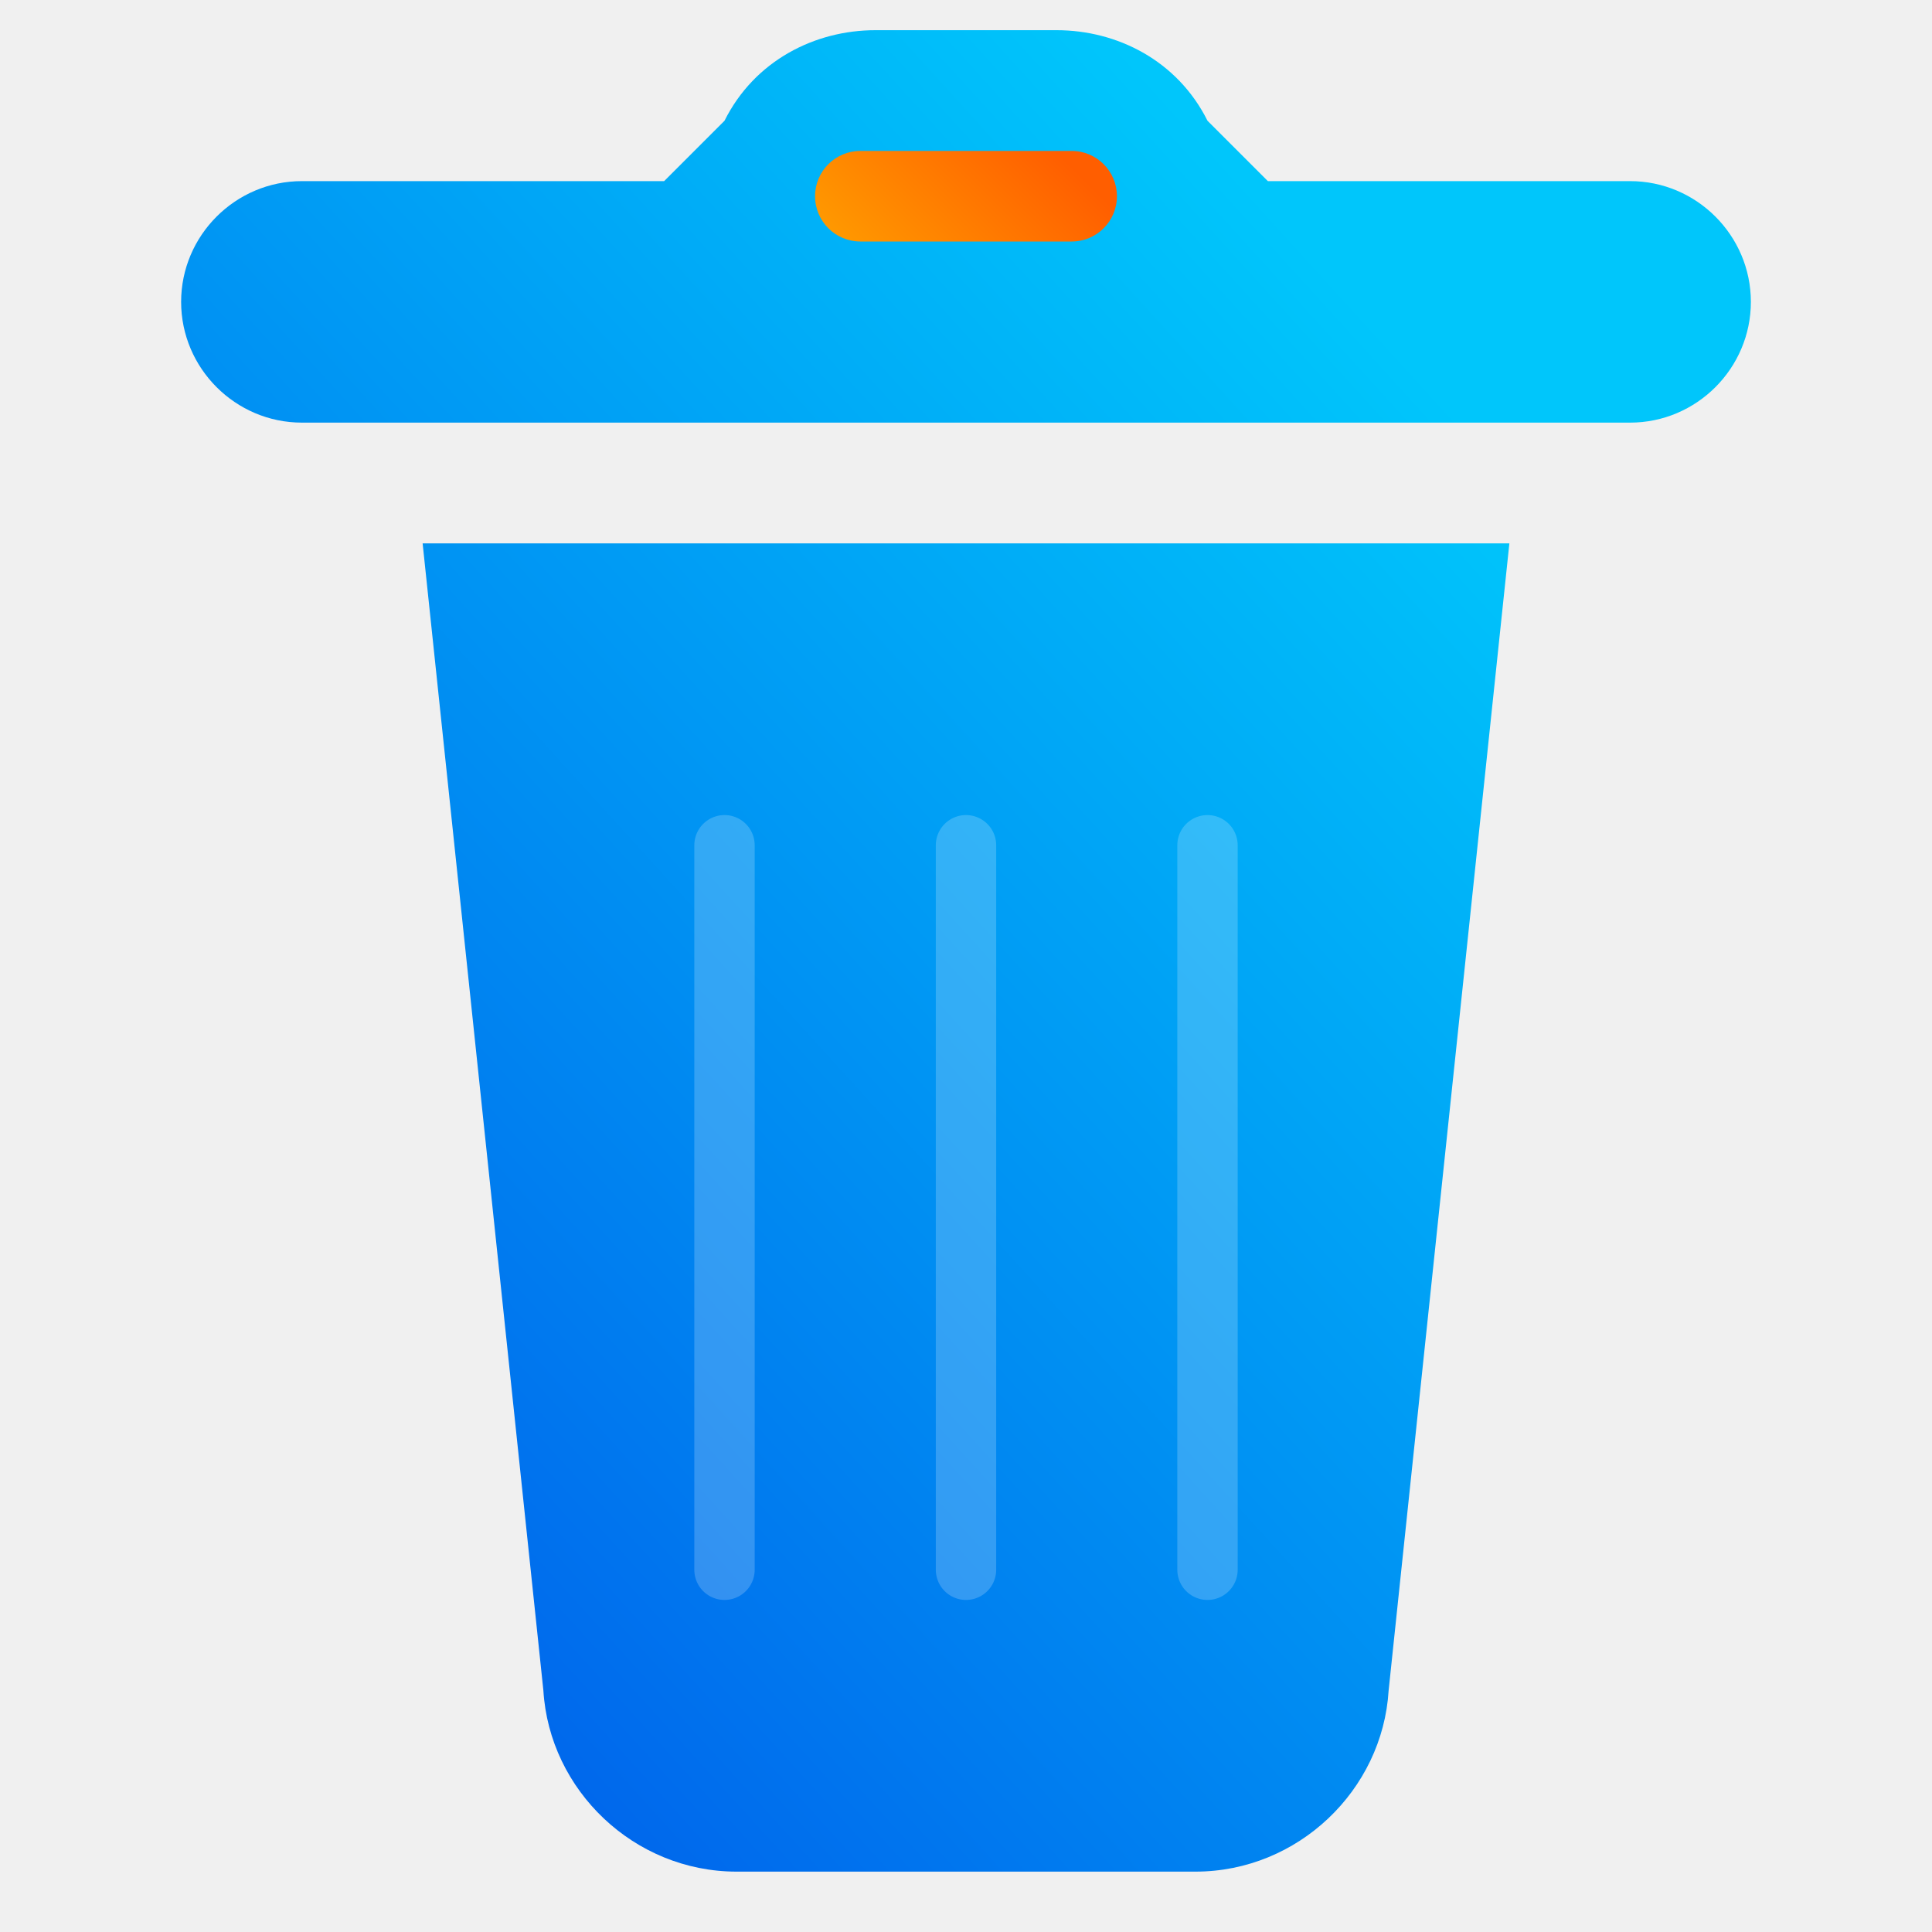
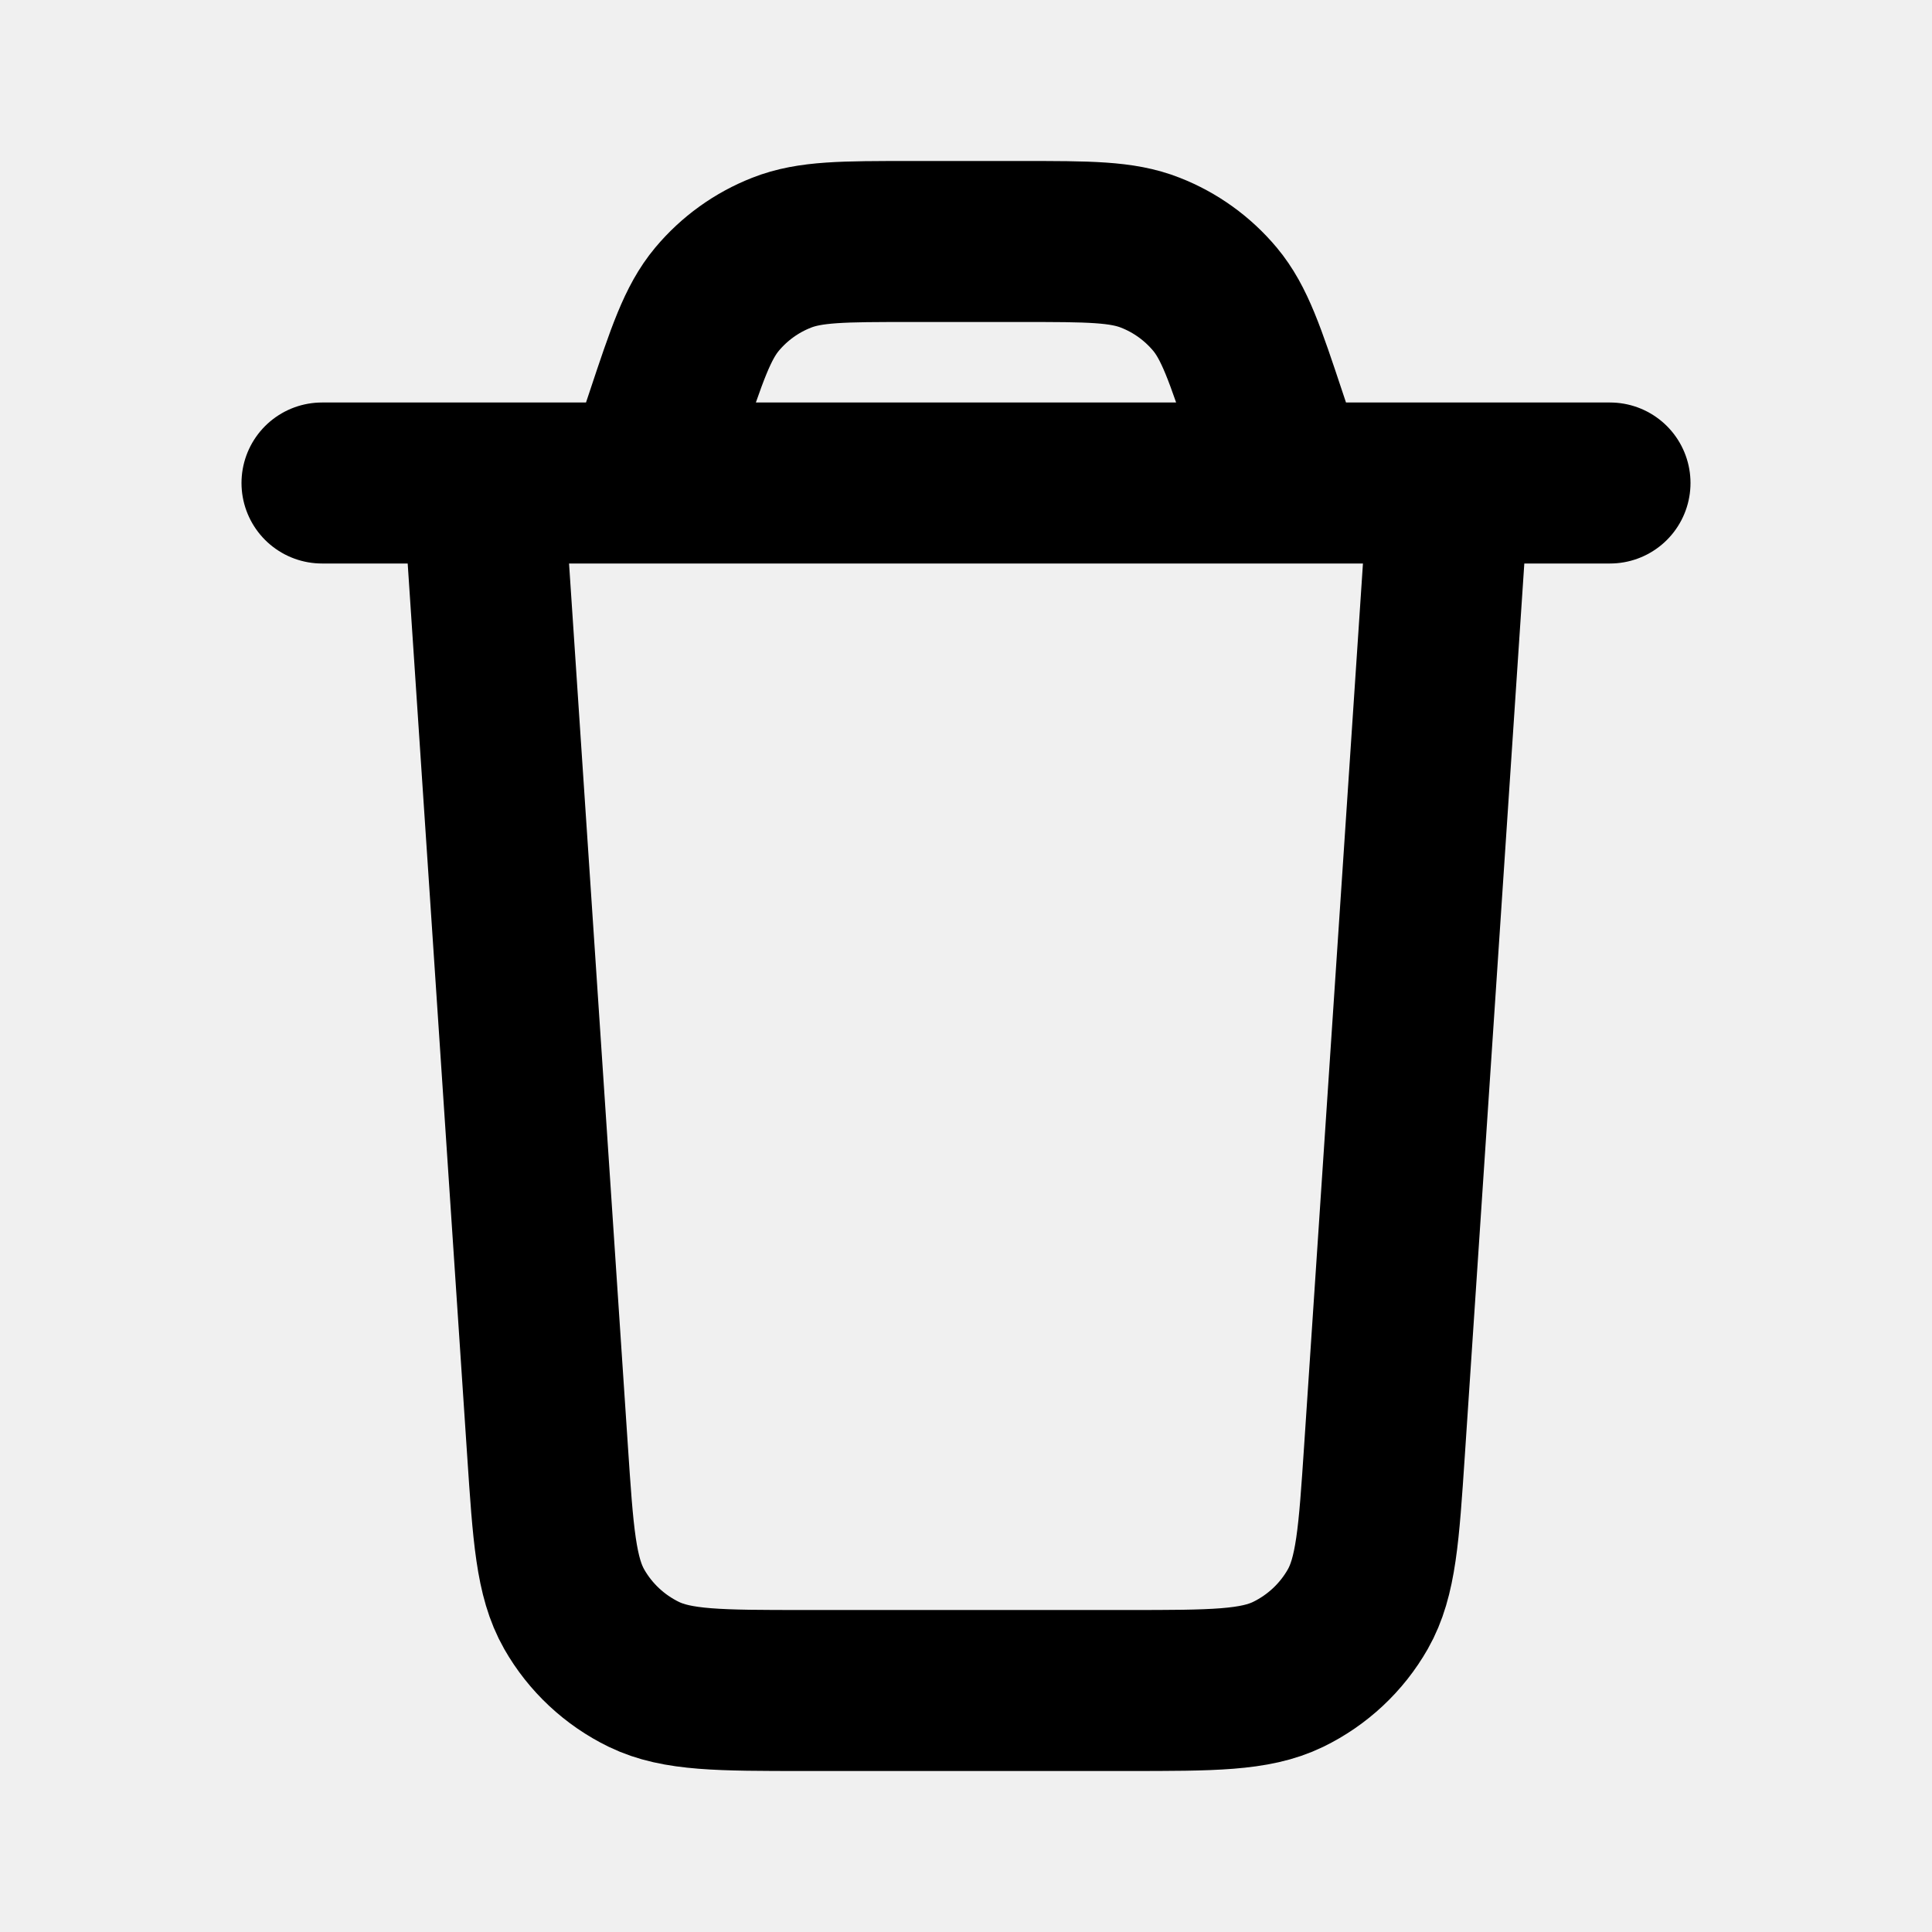
- <svg xmlns="http://www.w3.org/2000/svg" width="64" height="64" viewBox="0 0 64 64" fill="none">
-   <defs>
-     <linearGradient id="ui_blue_grad_3" x1="10" y1="60" x2="54" y2="20" gradientUnits="userSpaceOnUse">
-       <stop offset="0" stop-color="#005bea" />
-       <stop offset="1" stop-color="#00c6fb" />
-     </linearGradient>
-     <linearGradient id="ui_accent_grad_3" x1="28" y1="14" x2="36" y2="6" gradientUnits="userSpaceOnUse">
-       <stop offset="0" stop-color="#ffba00" />
-       <stop offset="1" stop-color="#ff5e00" />
-     </linearGradient>
-   </defs>
-   <path d="M14 18H50L46 56C45.8 59.3 43 62 39.6 62H24.4C21 62 18.2 59.3 18 56L14 18Z" fill="url(#ui_blue_grad_3)" />
-   <path d="M10 14H54C56.2 14 58 12.2 58 10C58 7.8 56.2 6 54 6H42L40 4C39 2 37 1 35 1H29C27 1 25 2 24 4L22 6H10C7.8 6 6 7.8 6 10C6 12.2 7.8 14 10 14Z" fill="url(#ui_blue_grad_3)" />
-   <rect x="27" y="5" width="10" height="3" rx="1.5" fill="url(#ui_accent_grad_3)" />
-   <path d="M24 28V52M32 28V52M40 28V52" stroke="white" stroke-opacity="0.2" stroke-width="2" stroke-linecap="round" />
+ <svg xmlns="http://www.w3.org/2000/svg" width="800px" height="800px" viewBox="0 0 24 24" fill="none">
+   <g id="SVGRepo_bgCarrier" stroke-width="0" />
+   <g id="SVGRepo_tracerCarrier" stroke-linecap="round" stroke-linejoin="round" />
+   <g id="SVGRepo_iconCarrier">
+     <path d="M18 6L17.199 18.013C17.129 19.065 17.094 19.591 16.867 19.99C16.667 20.341 16.365 20.623 16.001 20.8C15.588 21 15.061 21 14.006 21H9.994C8.939 21 8.412 21 7.999 20.8C7.635 20.623 7.333 20.341 7.133 19.99C6.906 19.591 6.871 19.065 6.801 18.013L6 6M4 6H20M16 6L15.729 5.188C15.467 4.401 15.336 4.008 15.093 3.717C14.878 3.46 14.602 3.261 14.29 3.139C13.938 3 13.523 3 12.694 3H11.306C10.477 3 10.062 3 9.71 3.139C9.398 3.261 9.122 3.46 8.907 3.717C8.664 4.008 8.533 4.401 8.271 5.188L8 6" stroke="#000000" stroke-width="2" stroke-linecap="round" stroke-linejoin="round" />
+   </g>
</svg>
